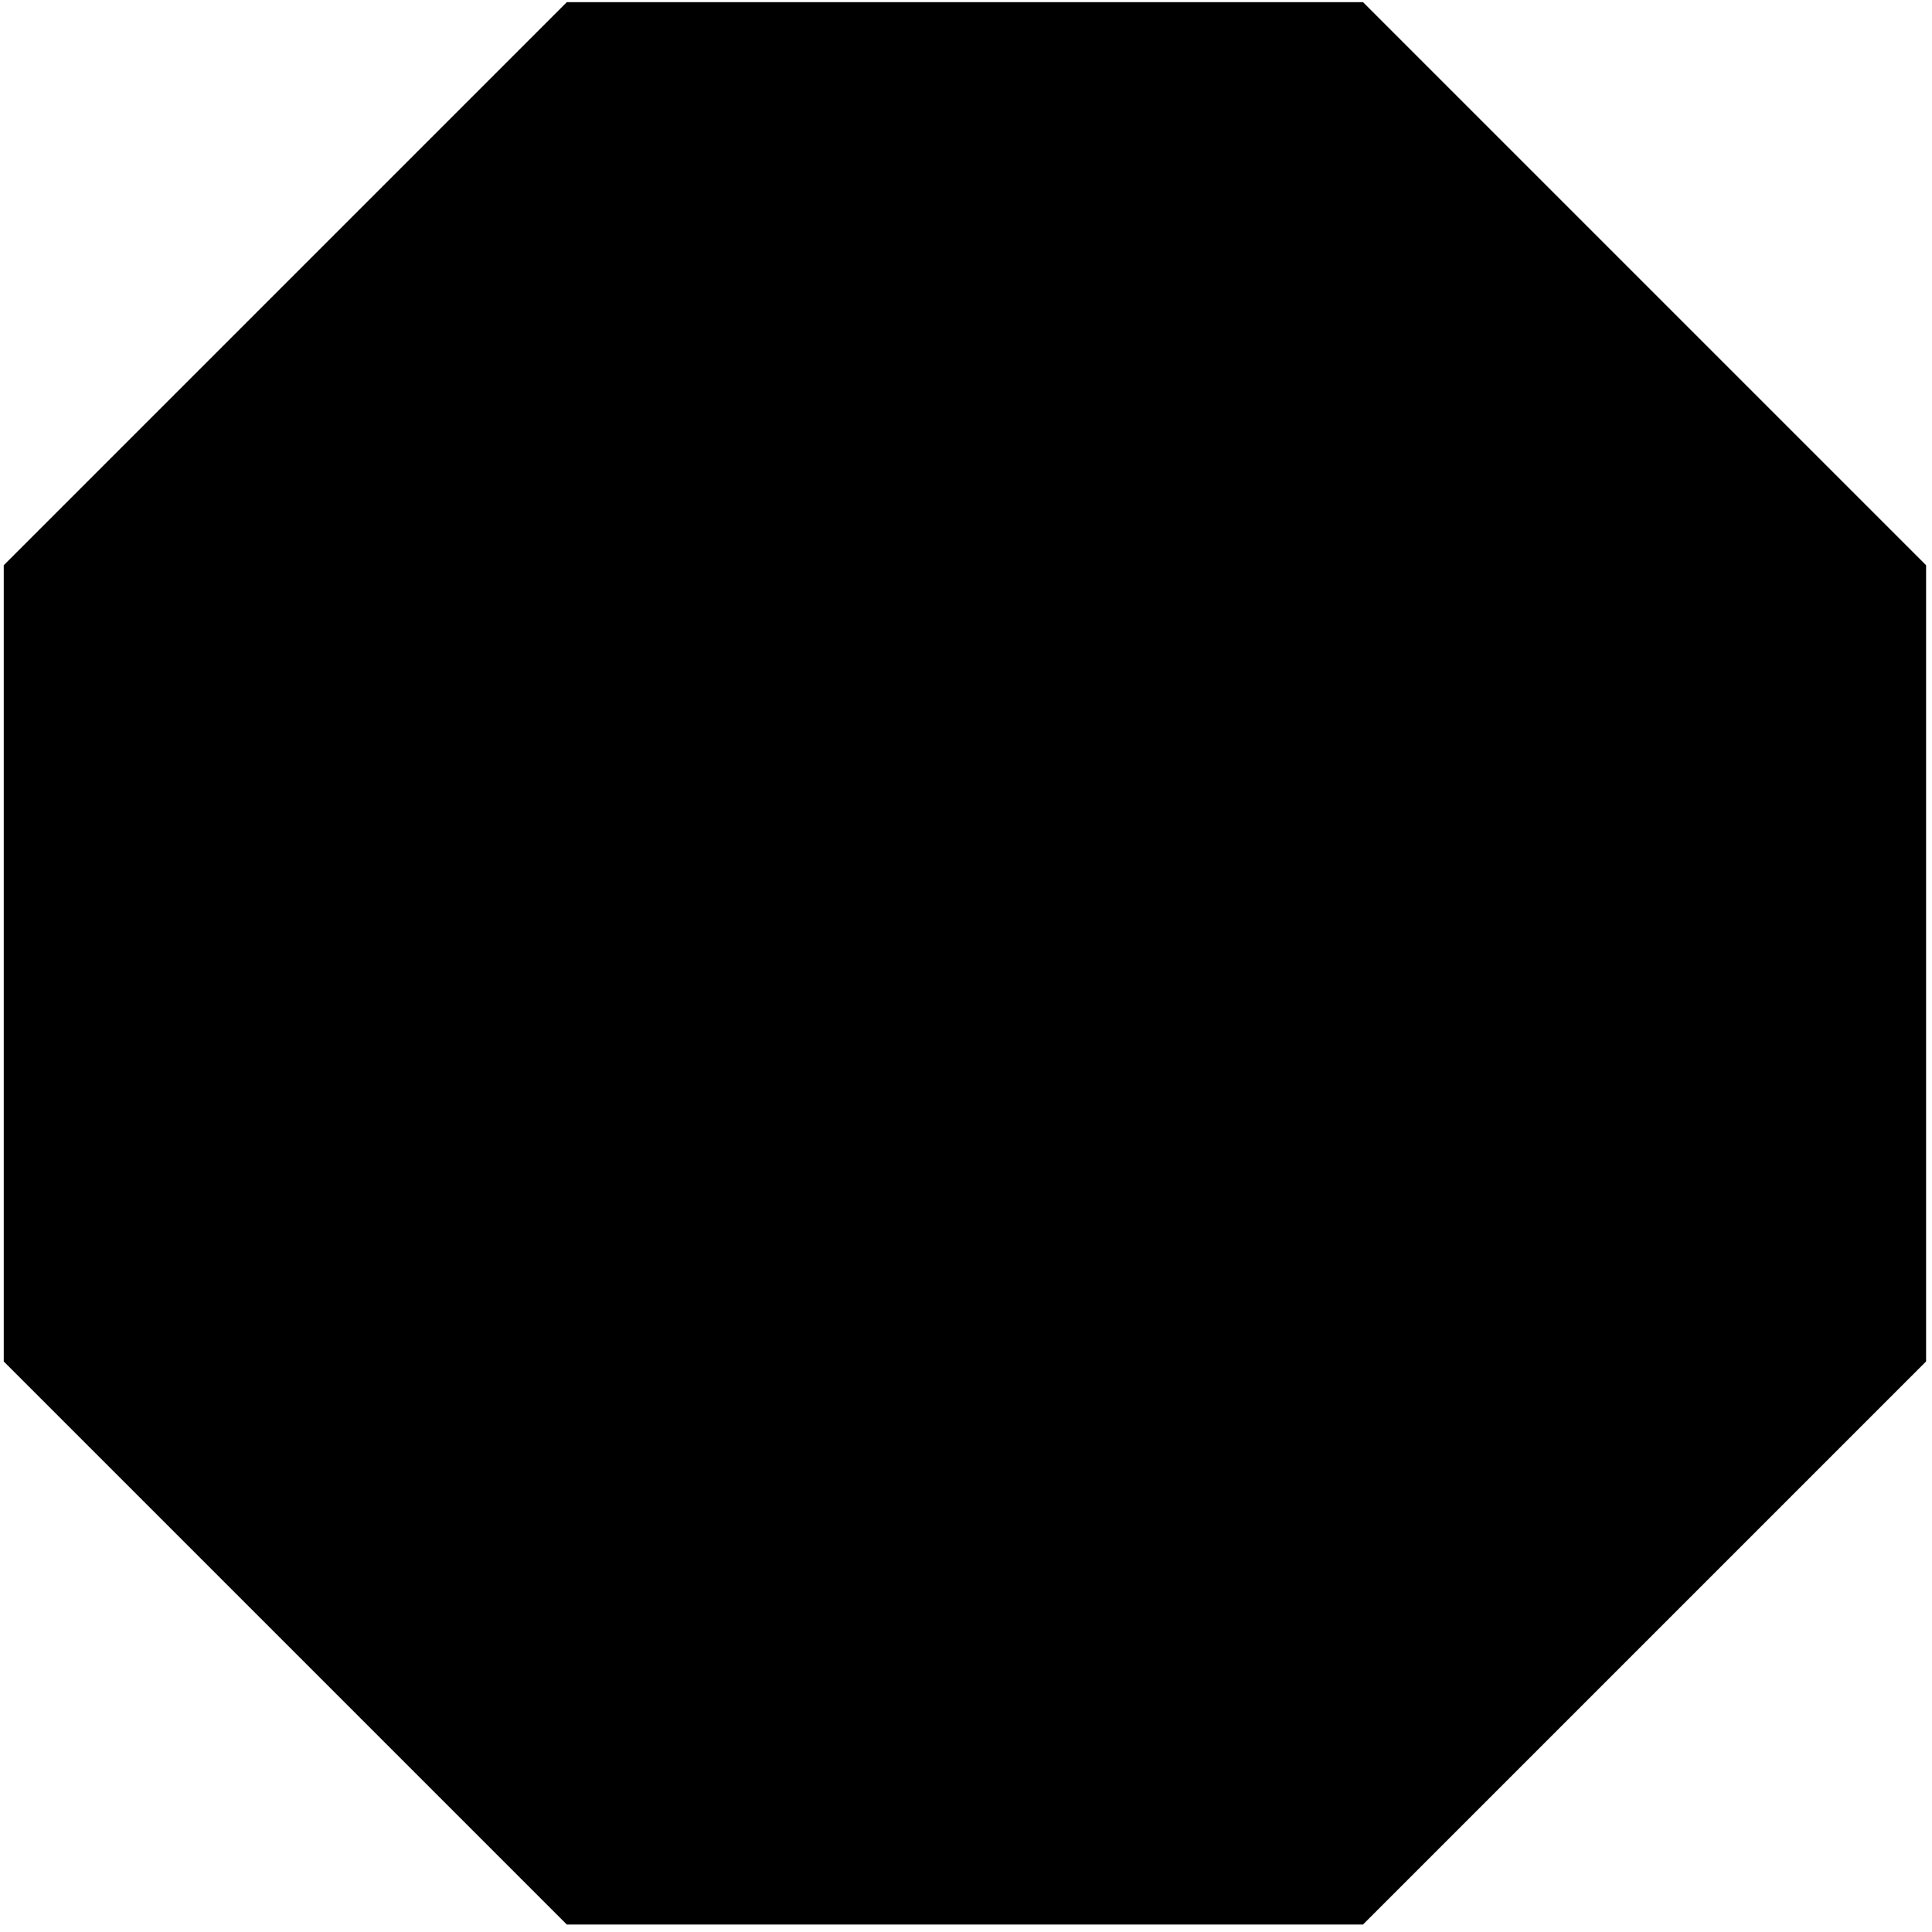
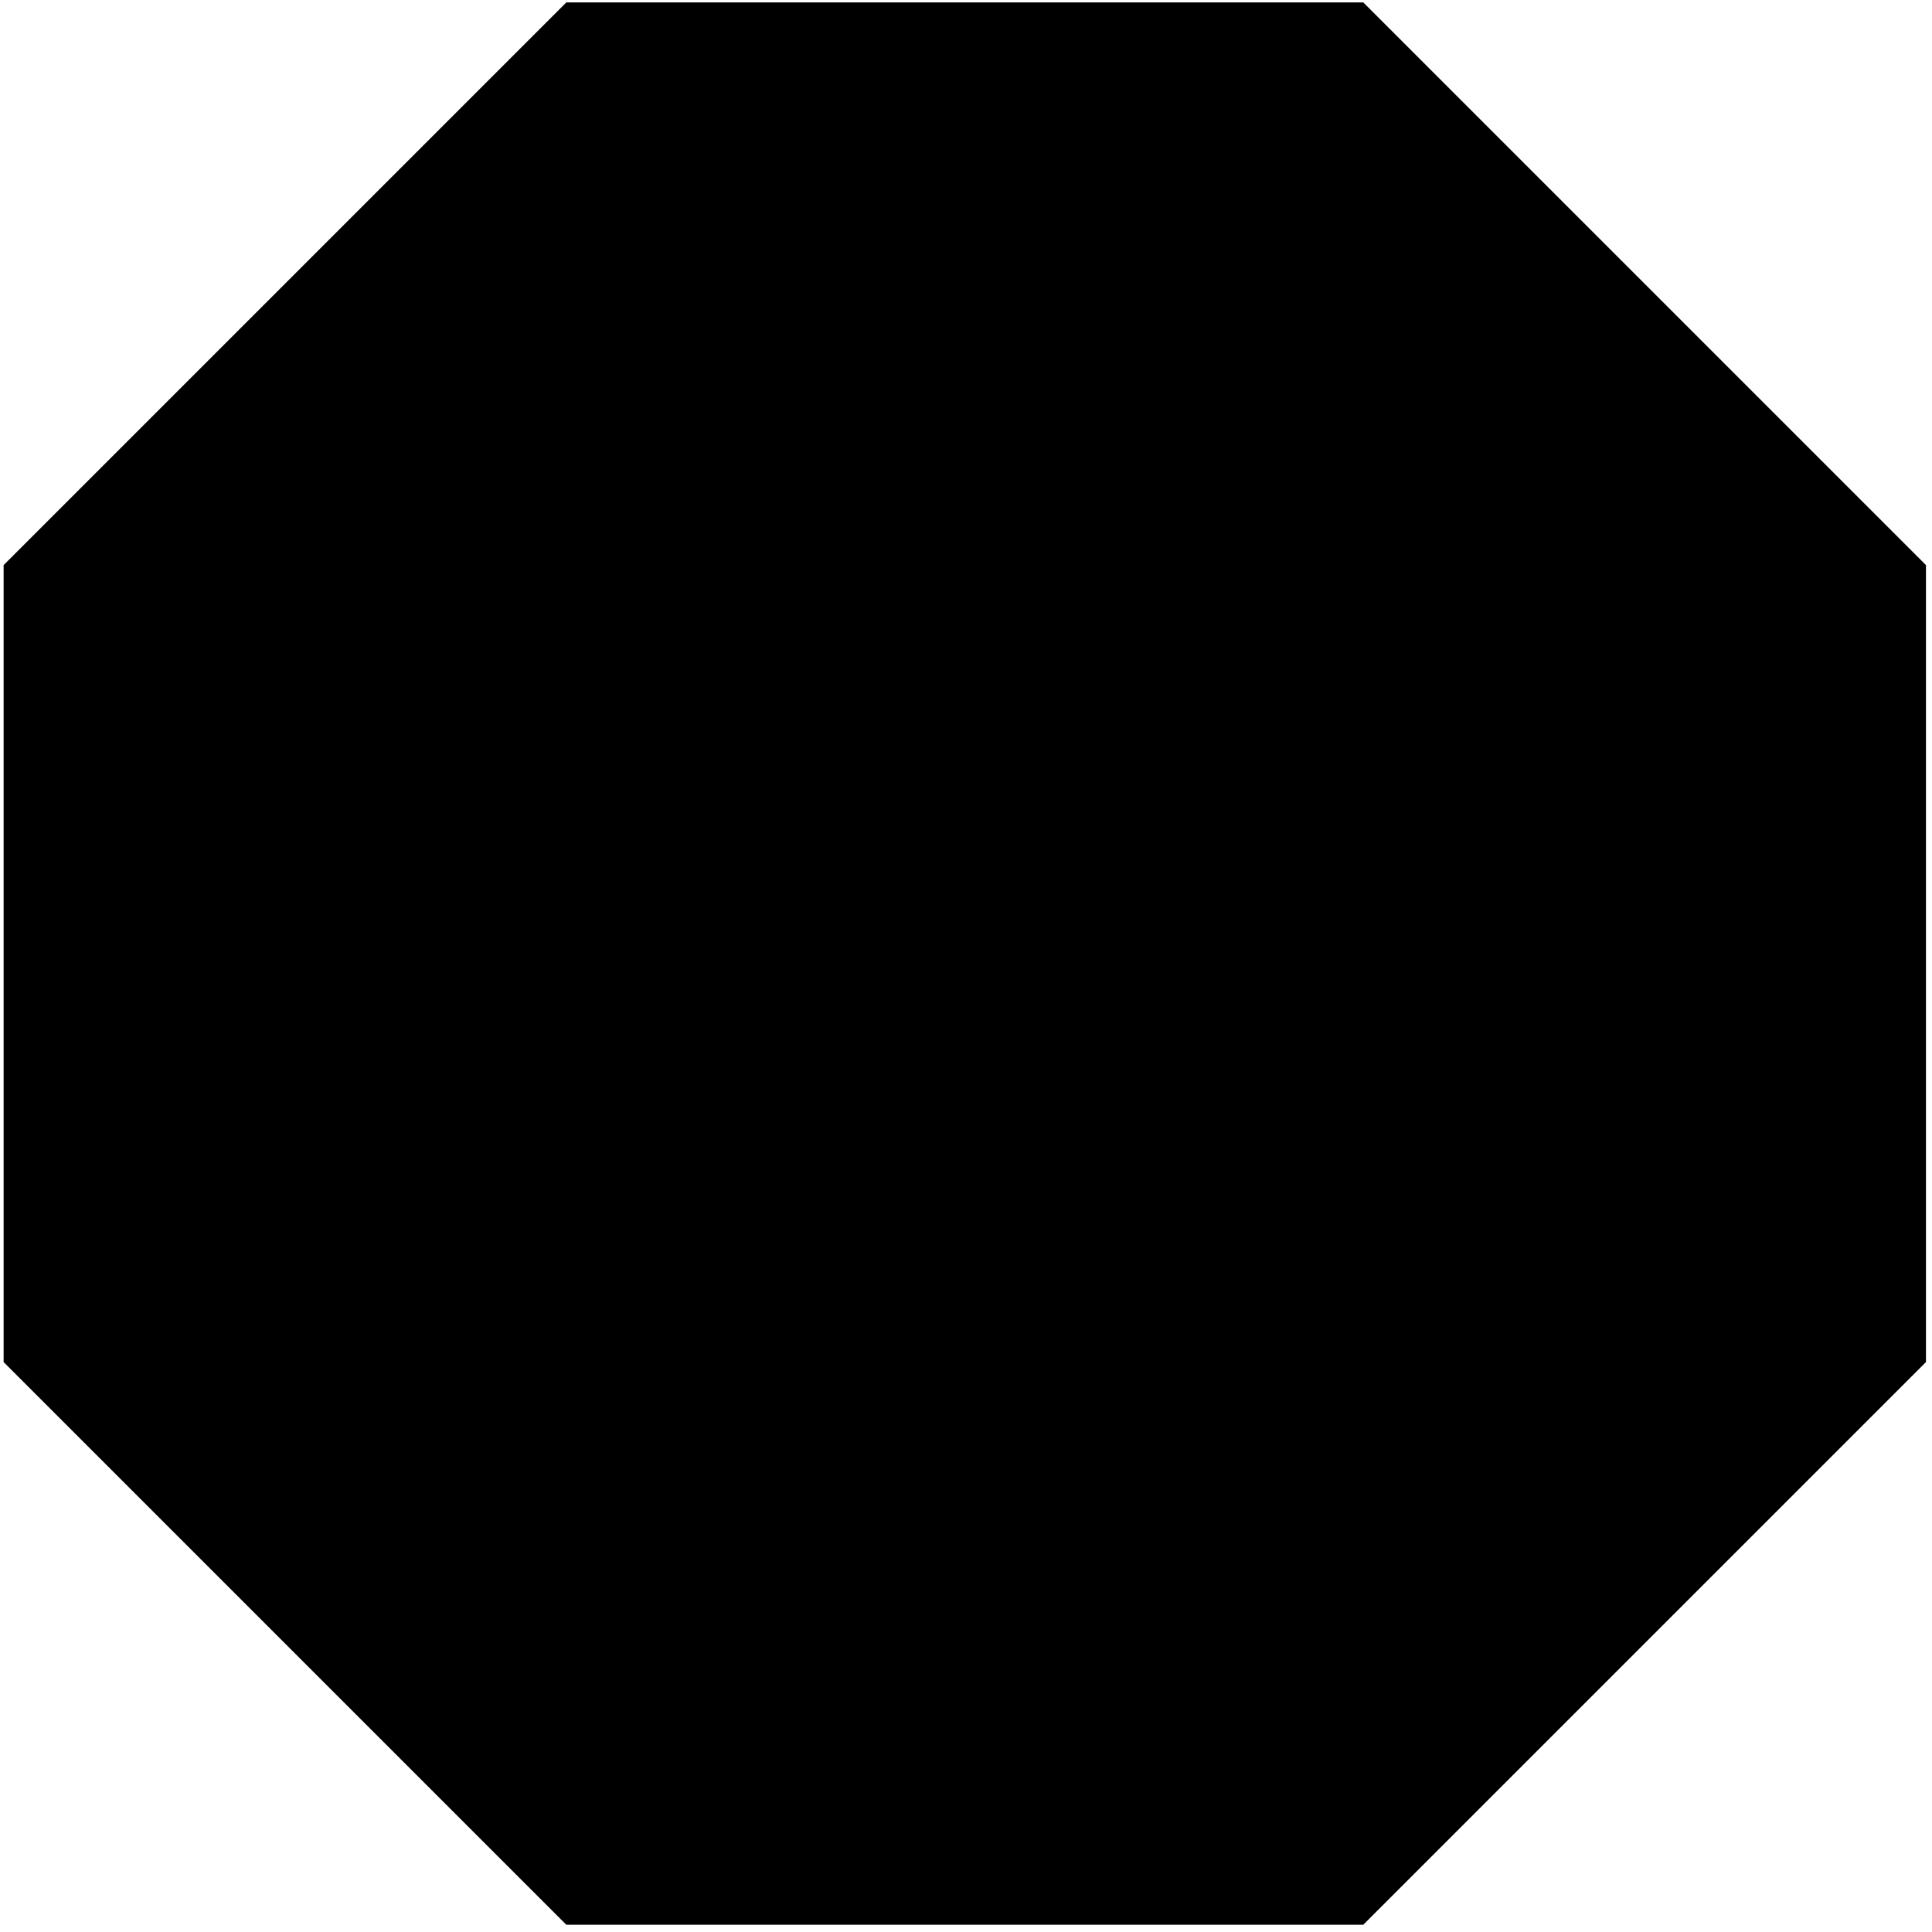
<svg xmlns="http://www.w3.org/2000/svg" id="Layer_1" data-name="Layer 1" viewBox="0 0 16 16">
-   <polygon points="4.694 15.938 0.031 11.275 0.031 4.681 4.694 0.018 11.288 0.018 15.951 4.681 15.951 11.275 11.288 15.938 4.694 15.938" />
+   <polygon points="4.69 15.94 0.03 11.28 0.03 4.68 4.69 0.02 11.29 0.02 15.95 4.68 15.95 11.28 11.29 15.94 4.69 15.94" />
</svg>
